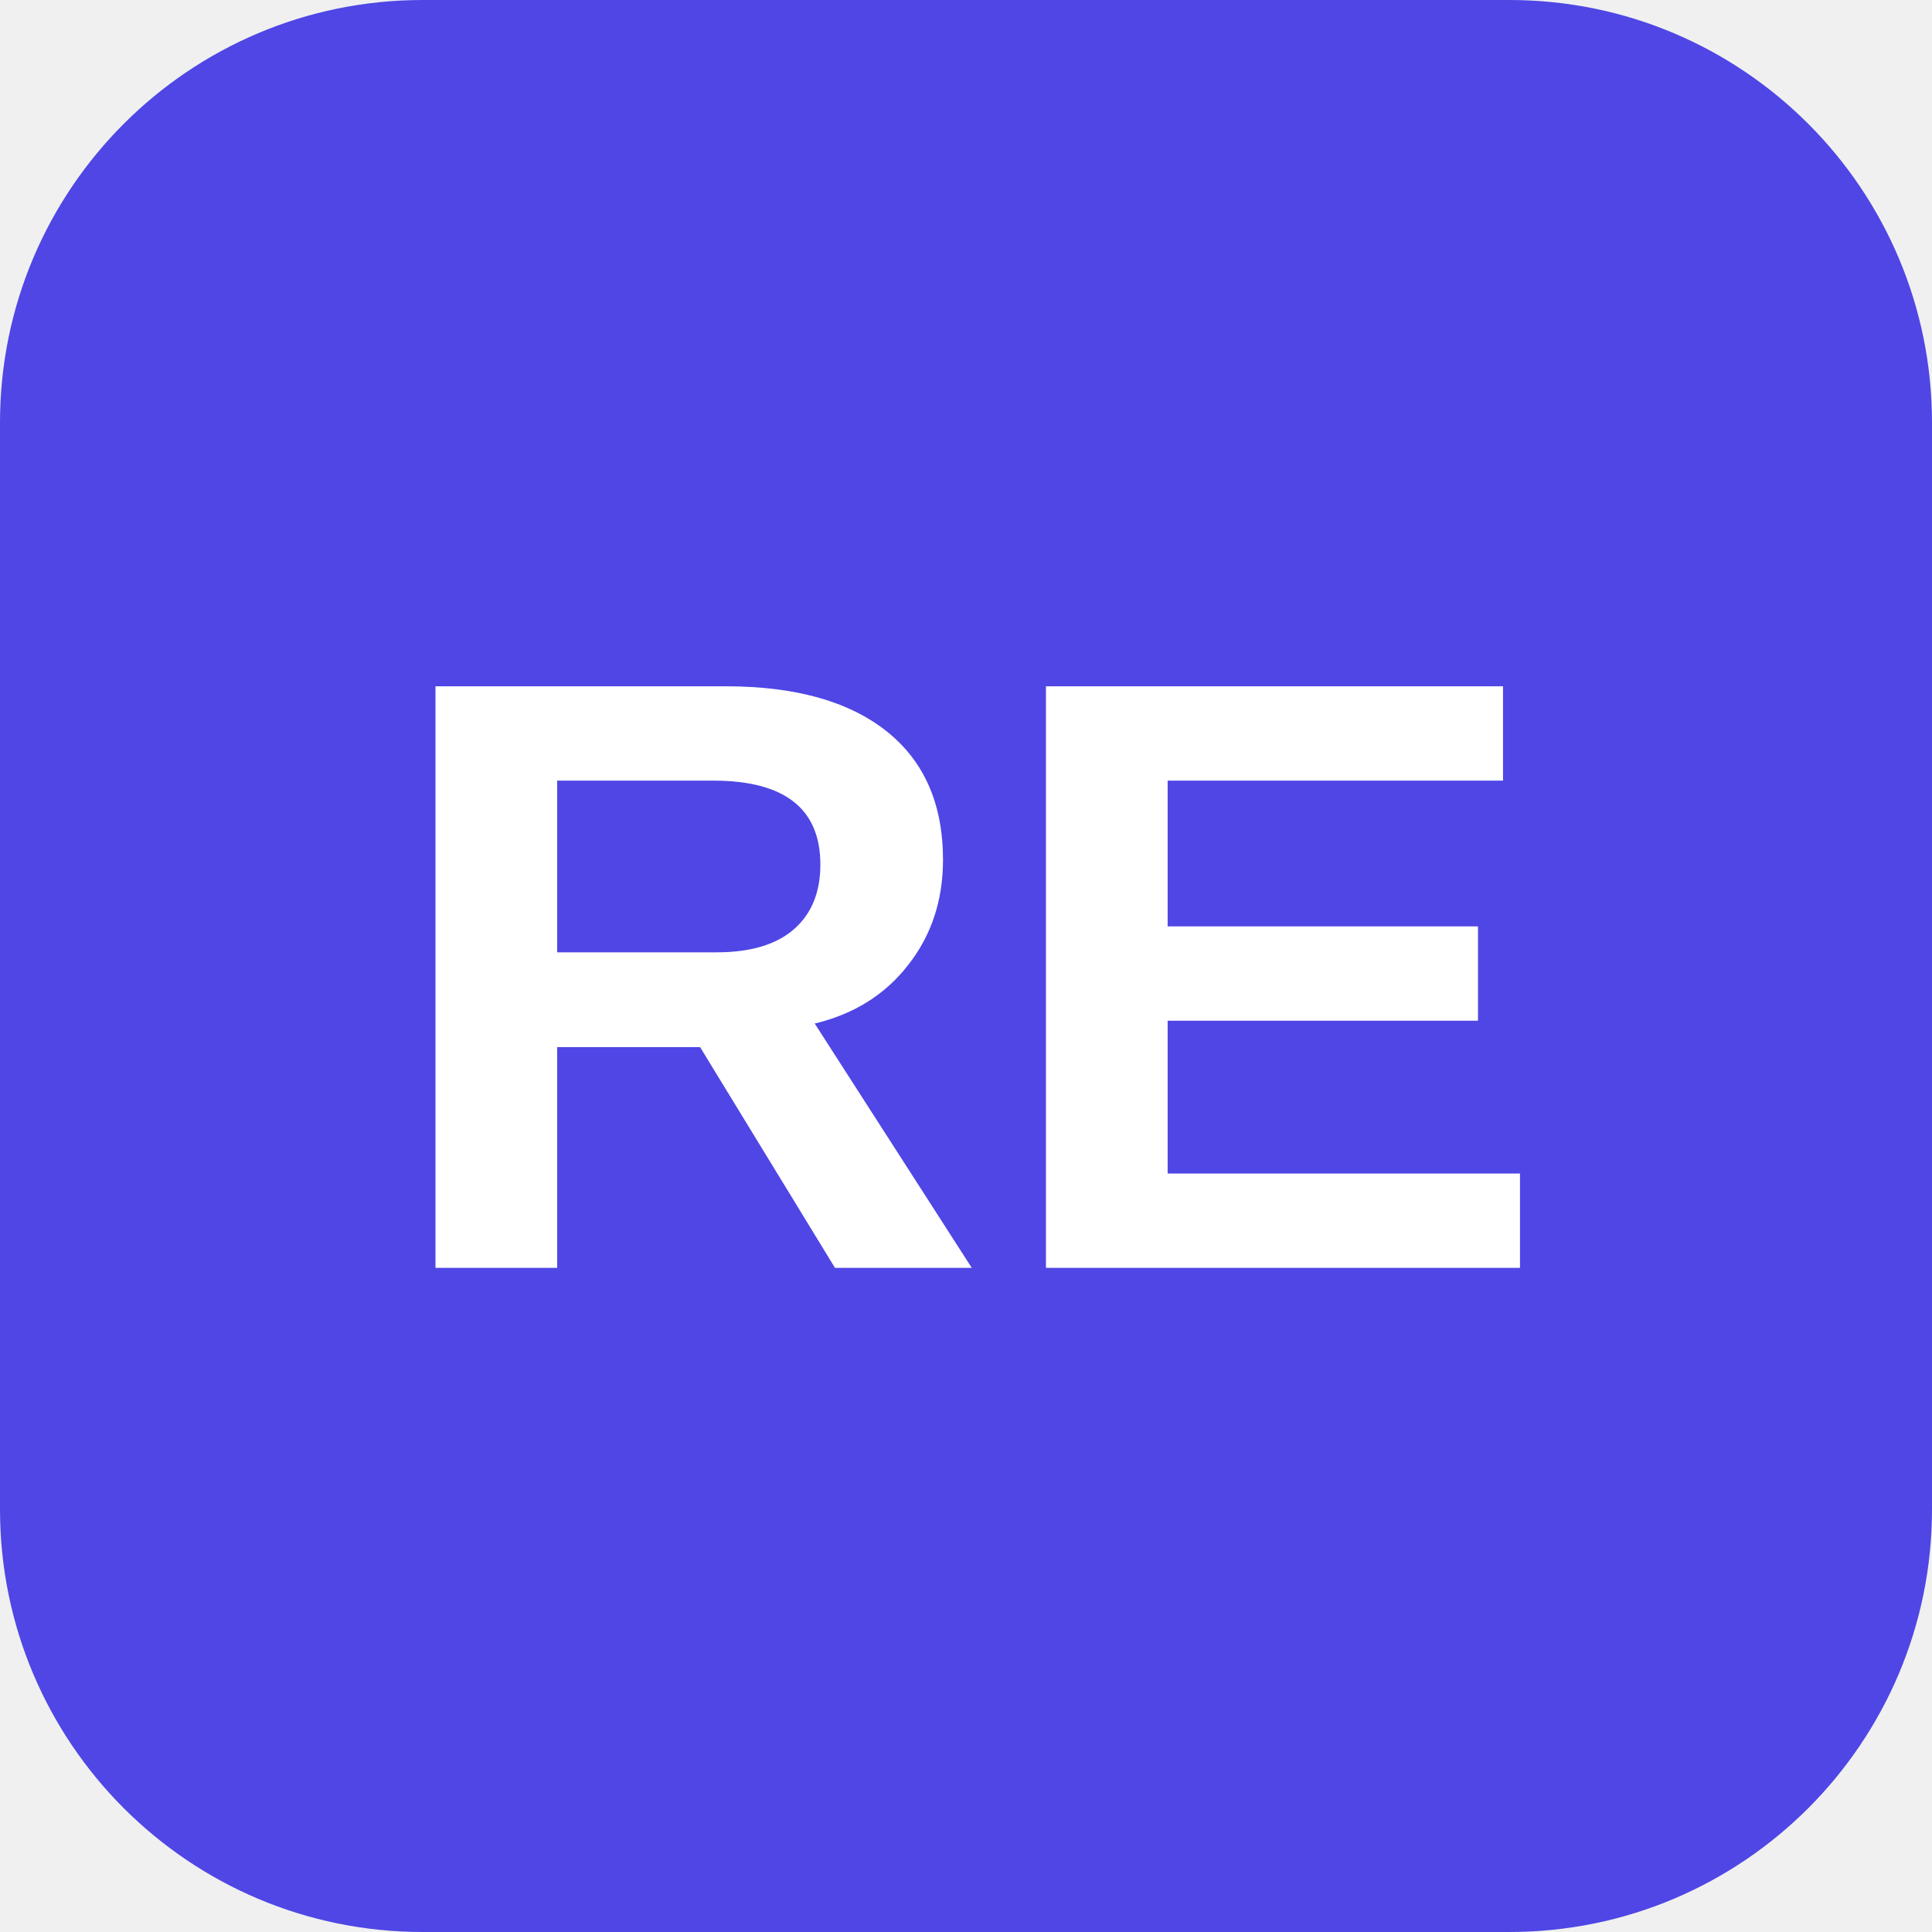
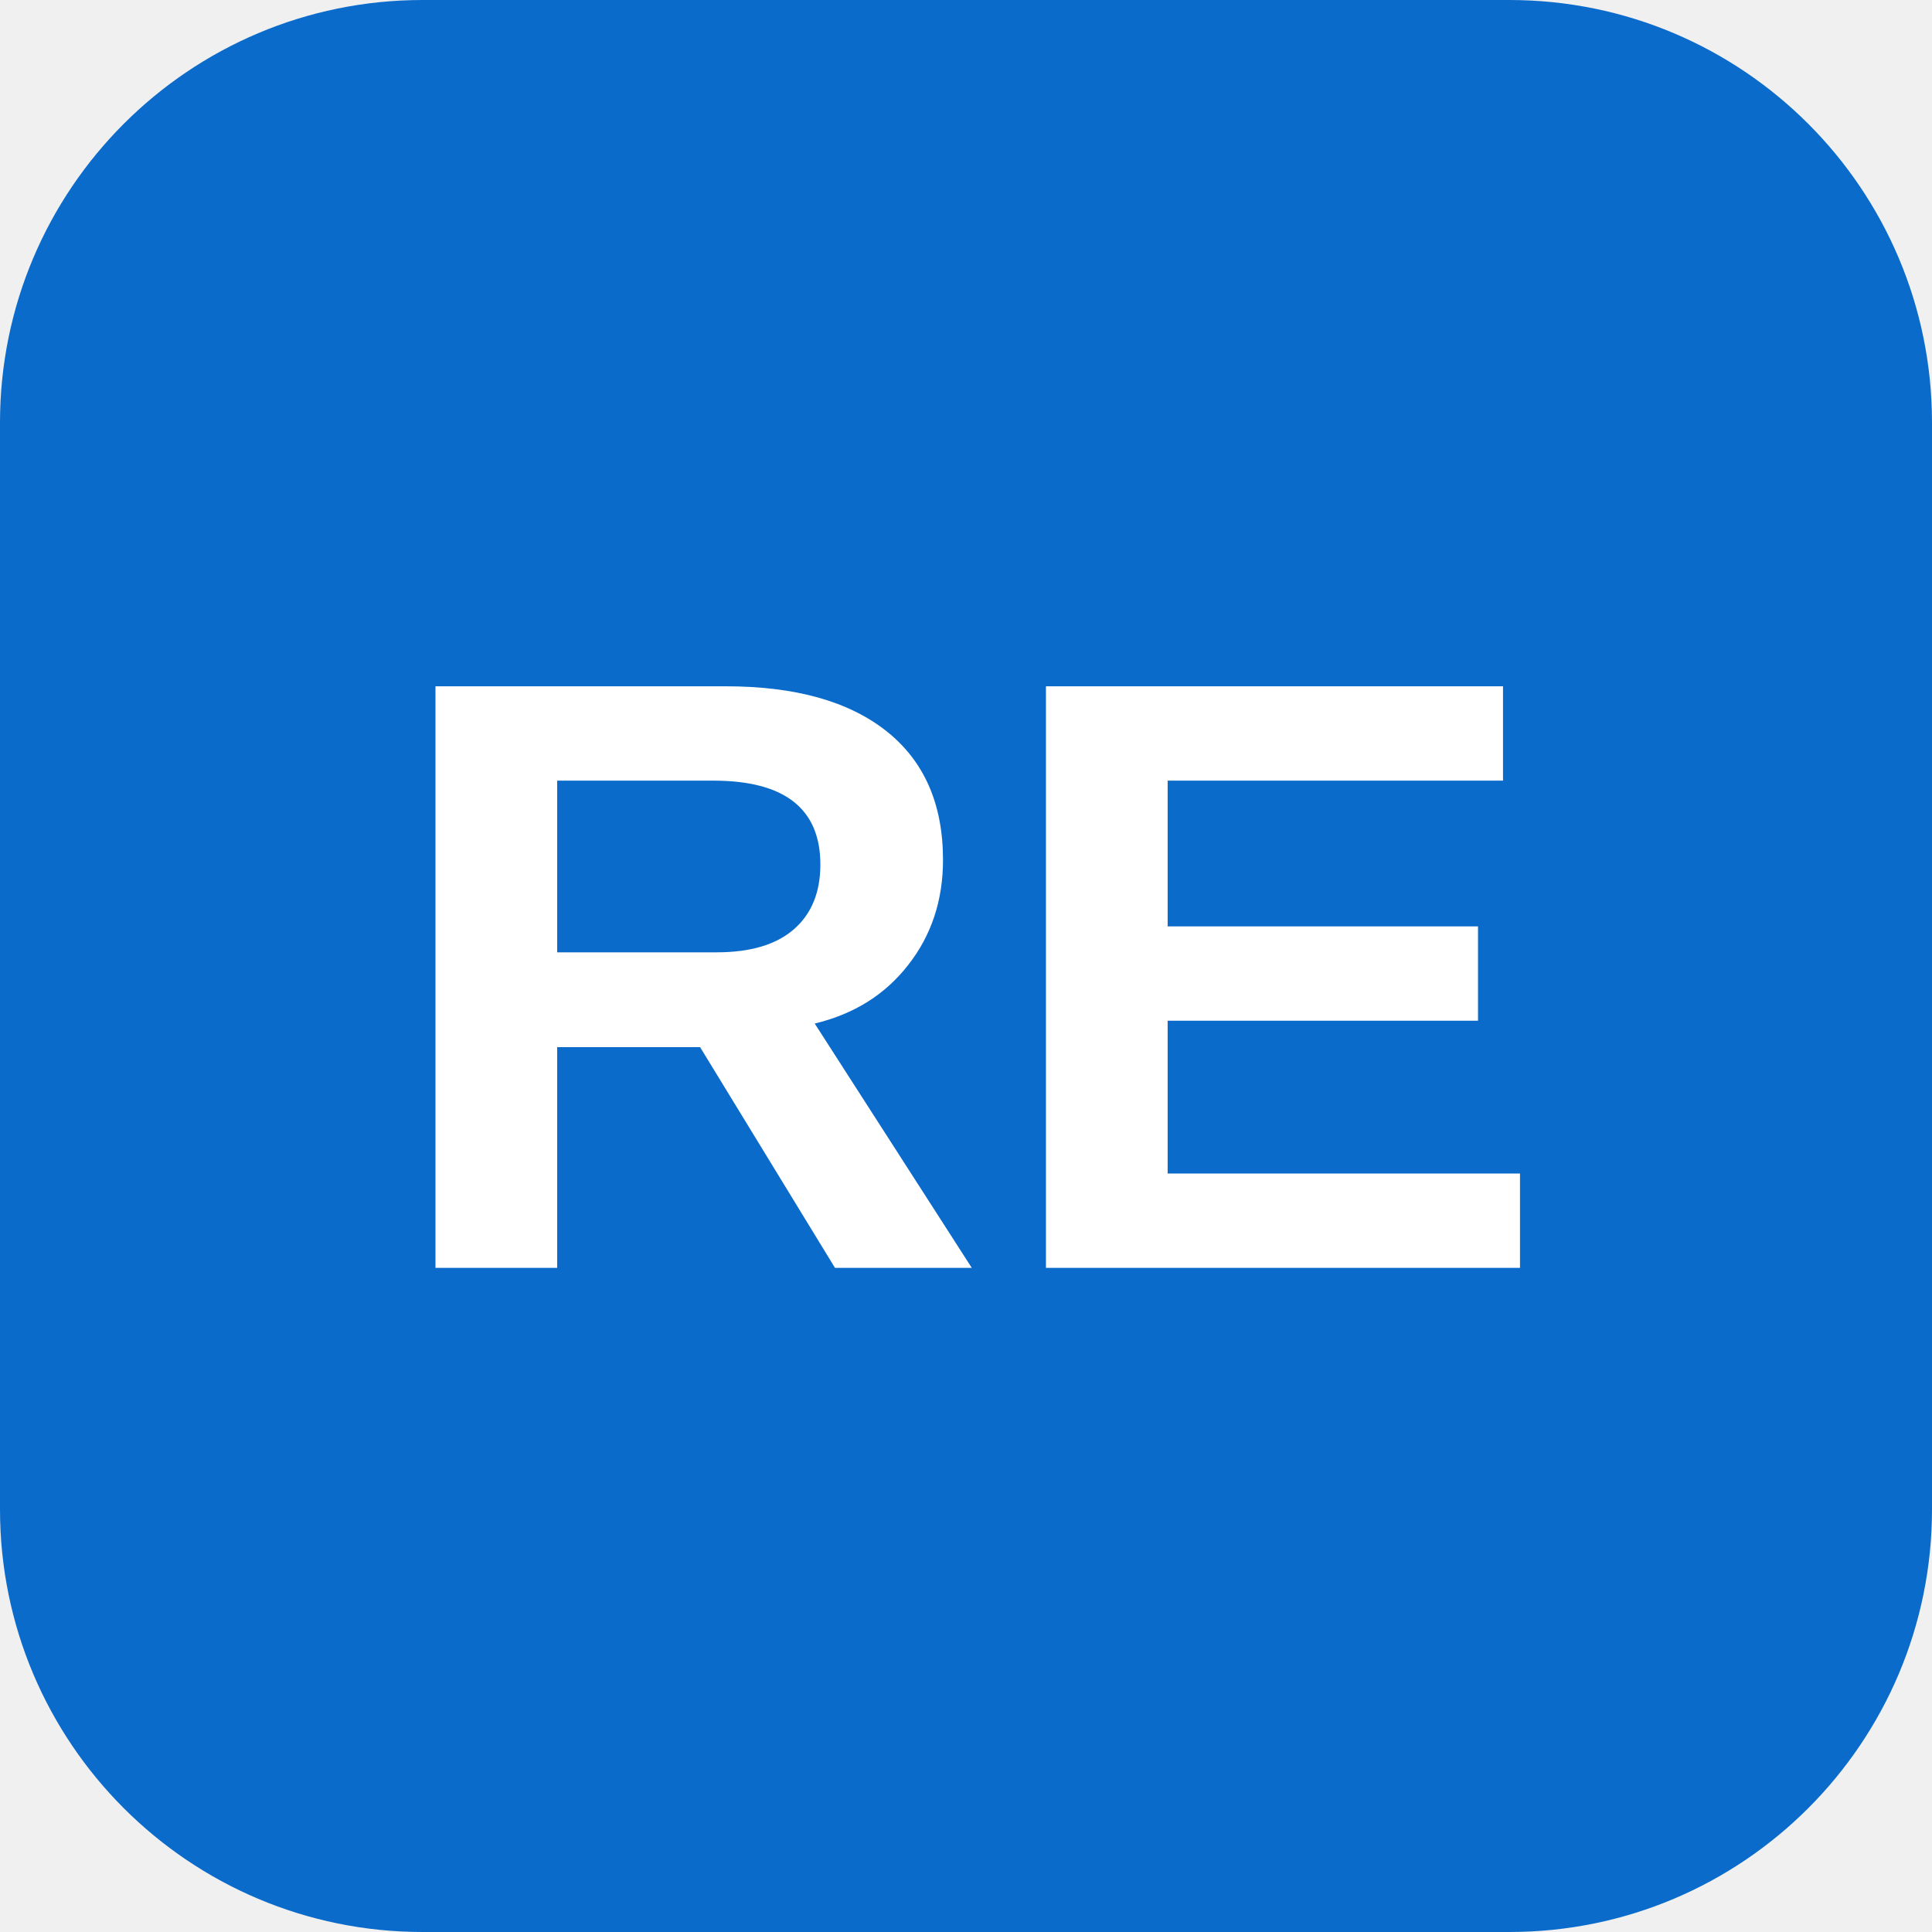
<svg xmlns="http://www.w3.org/2000/svg" viewBox="0 0 64 64">
-   <rect width="64" height="64" rx="14" fill="#4f46e5" />
+   <rect width="64" height="64" rx="14" fill="#0b6bcb" />
  <text x="32" y="42" font-family="Arial, sans-serif" font-size="28" font-weight="700" fill="#fff" text-anchor="middle">RE</text>
</svg>
